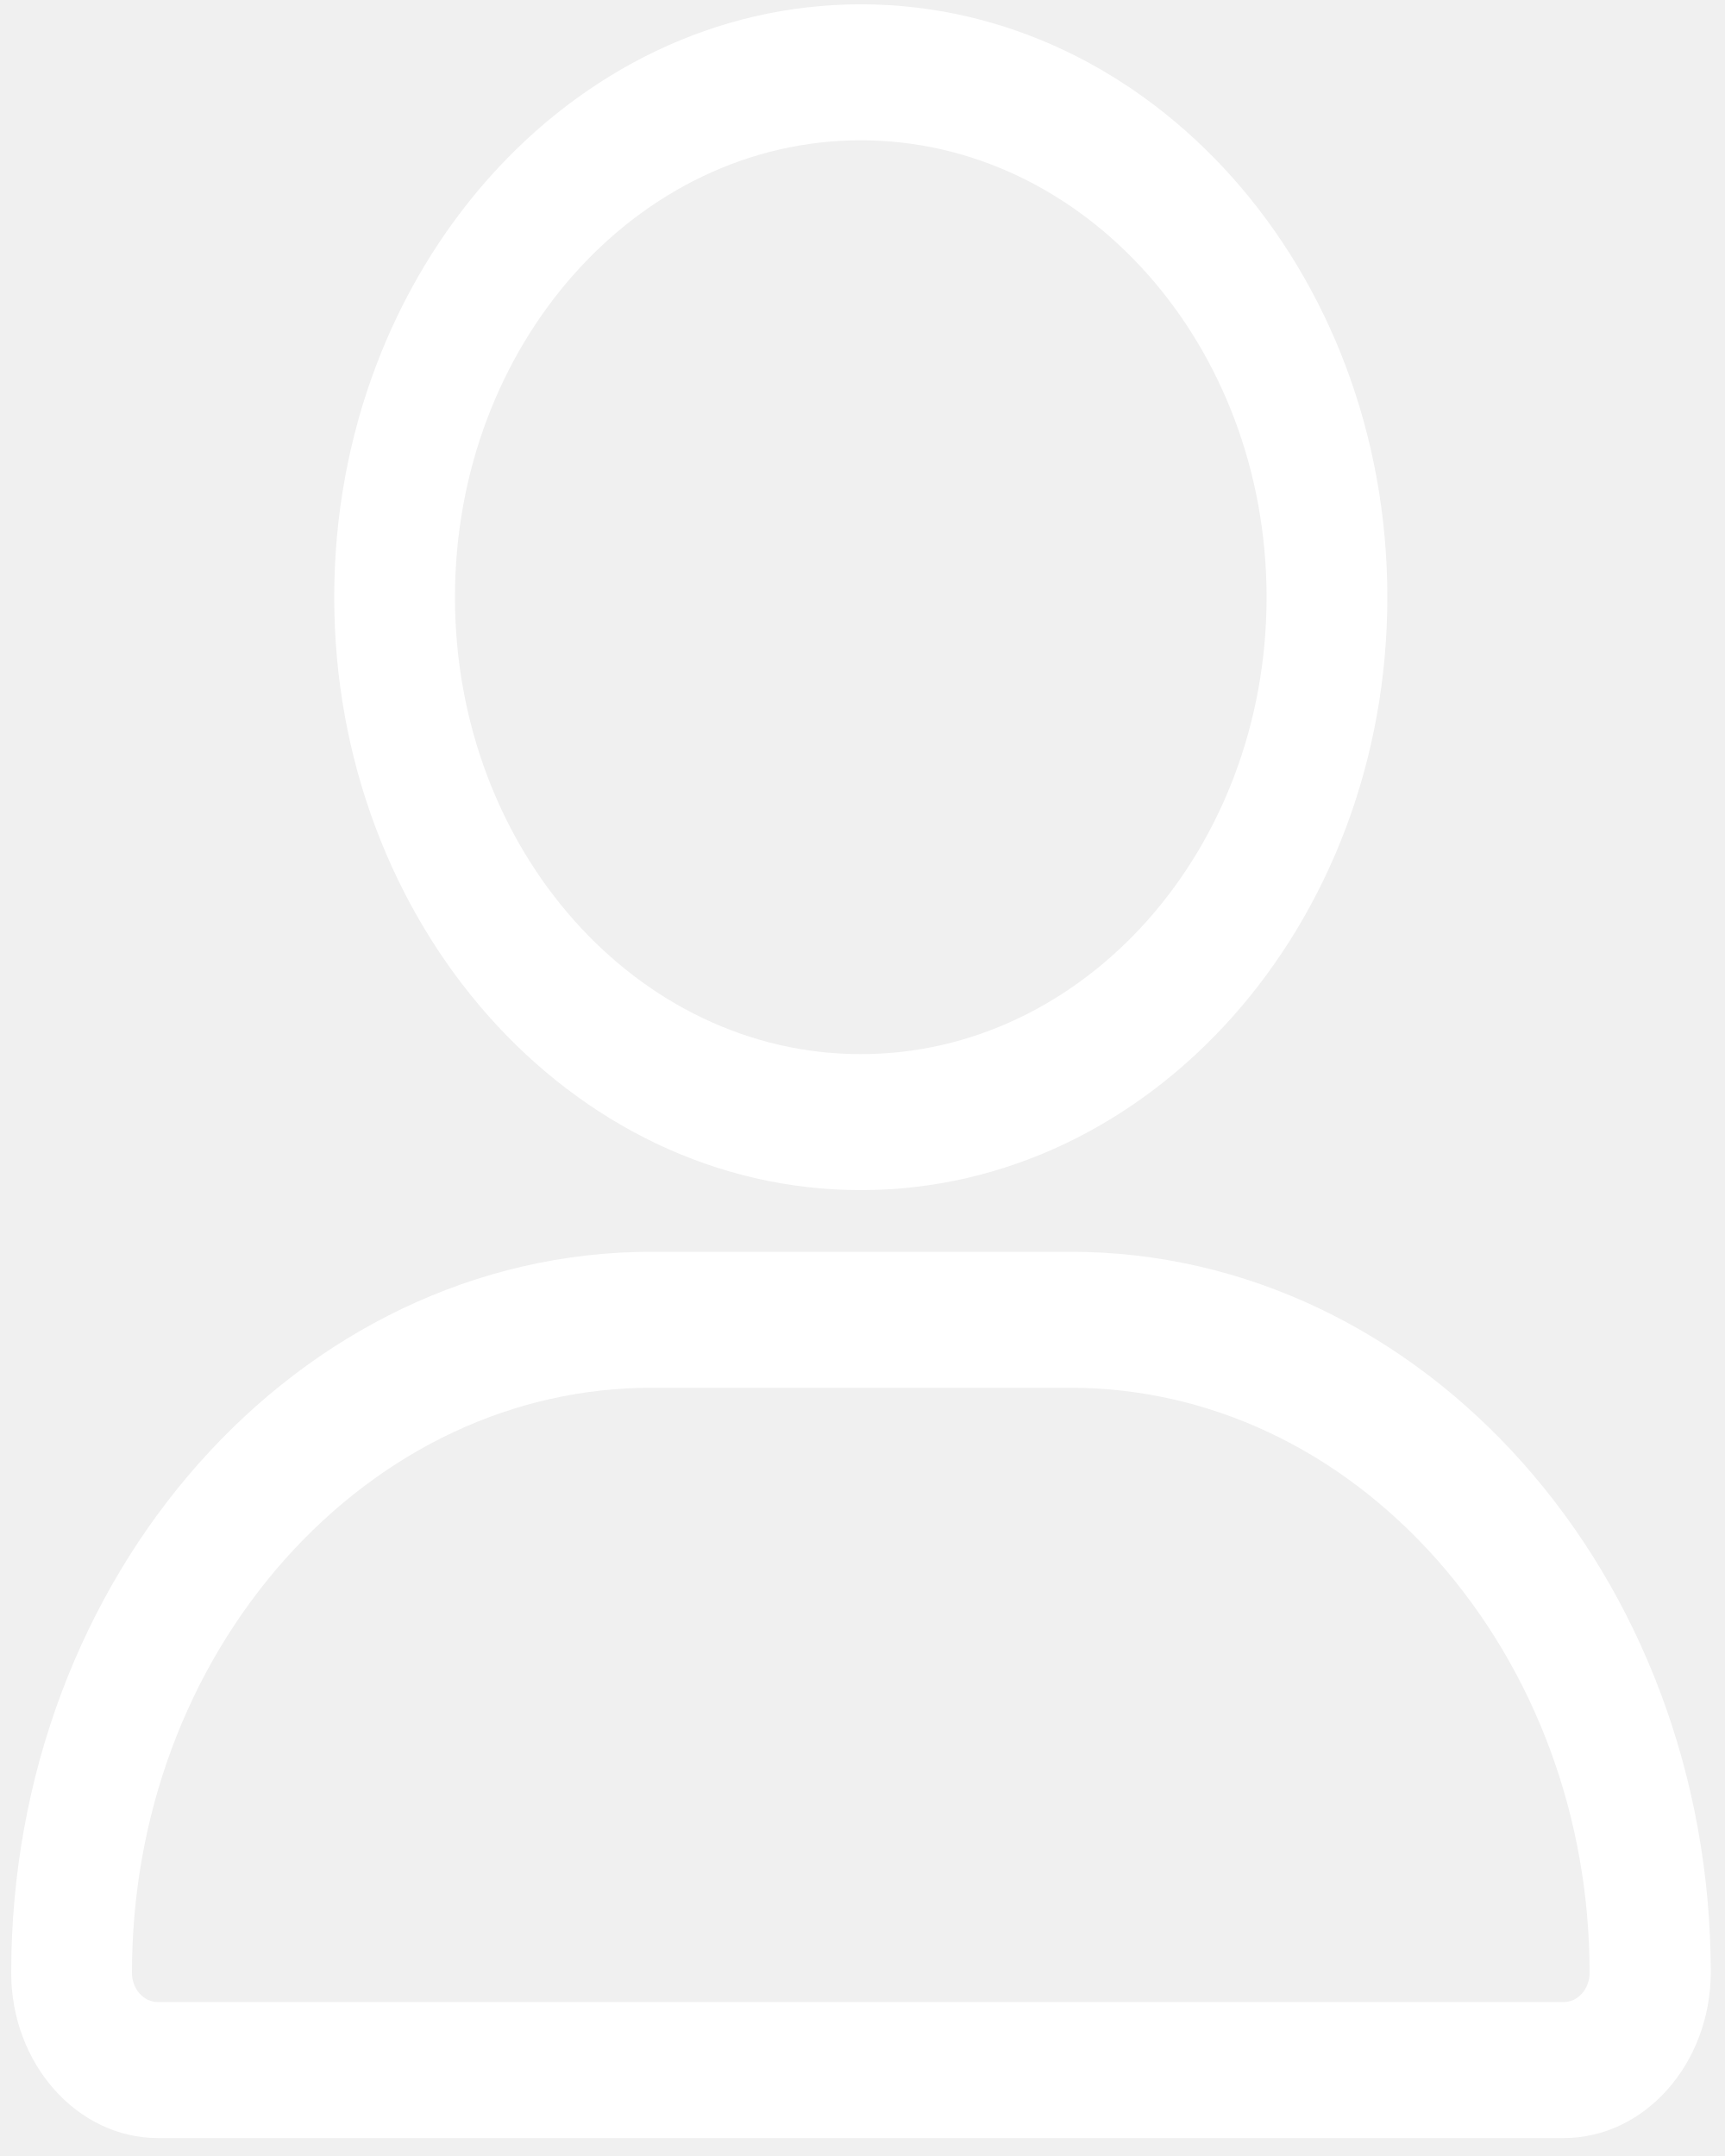
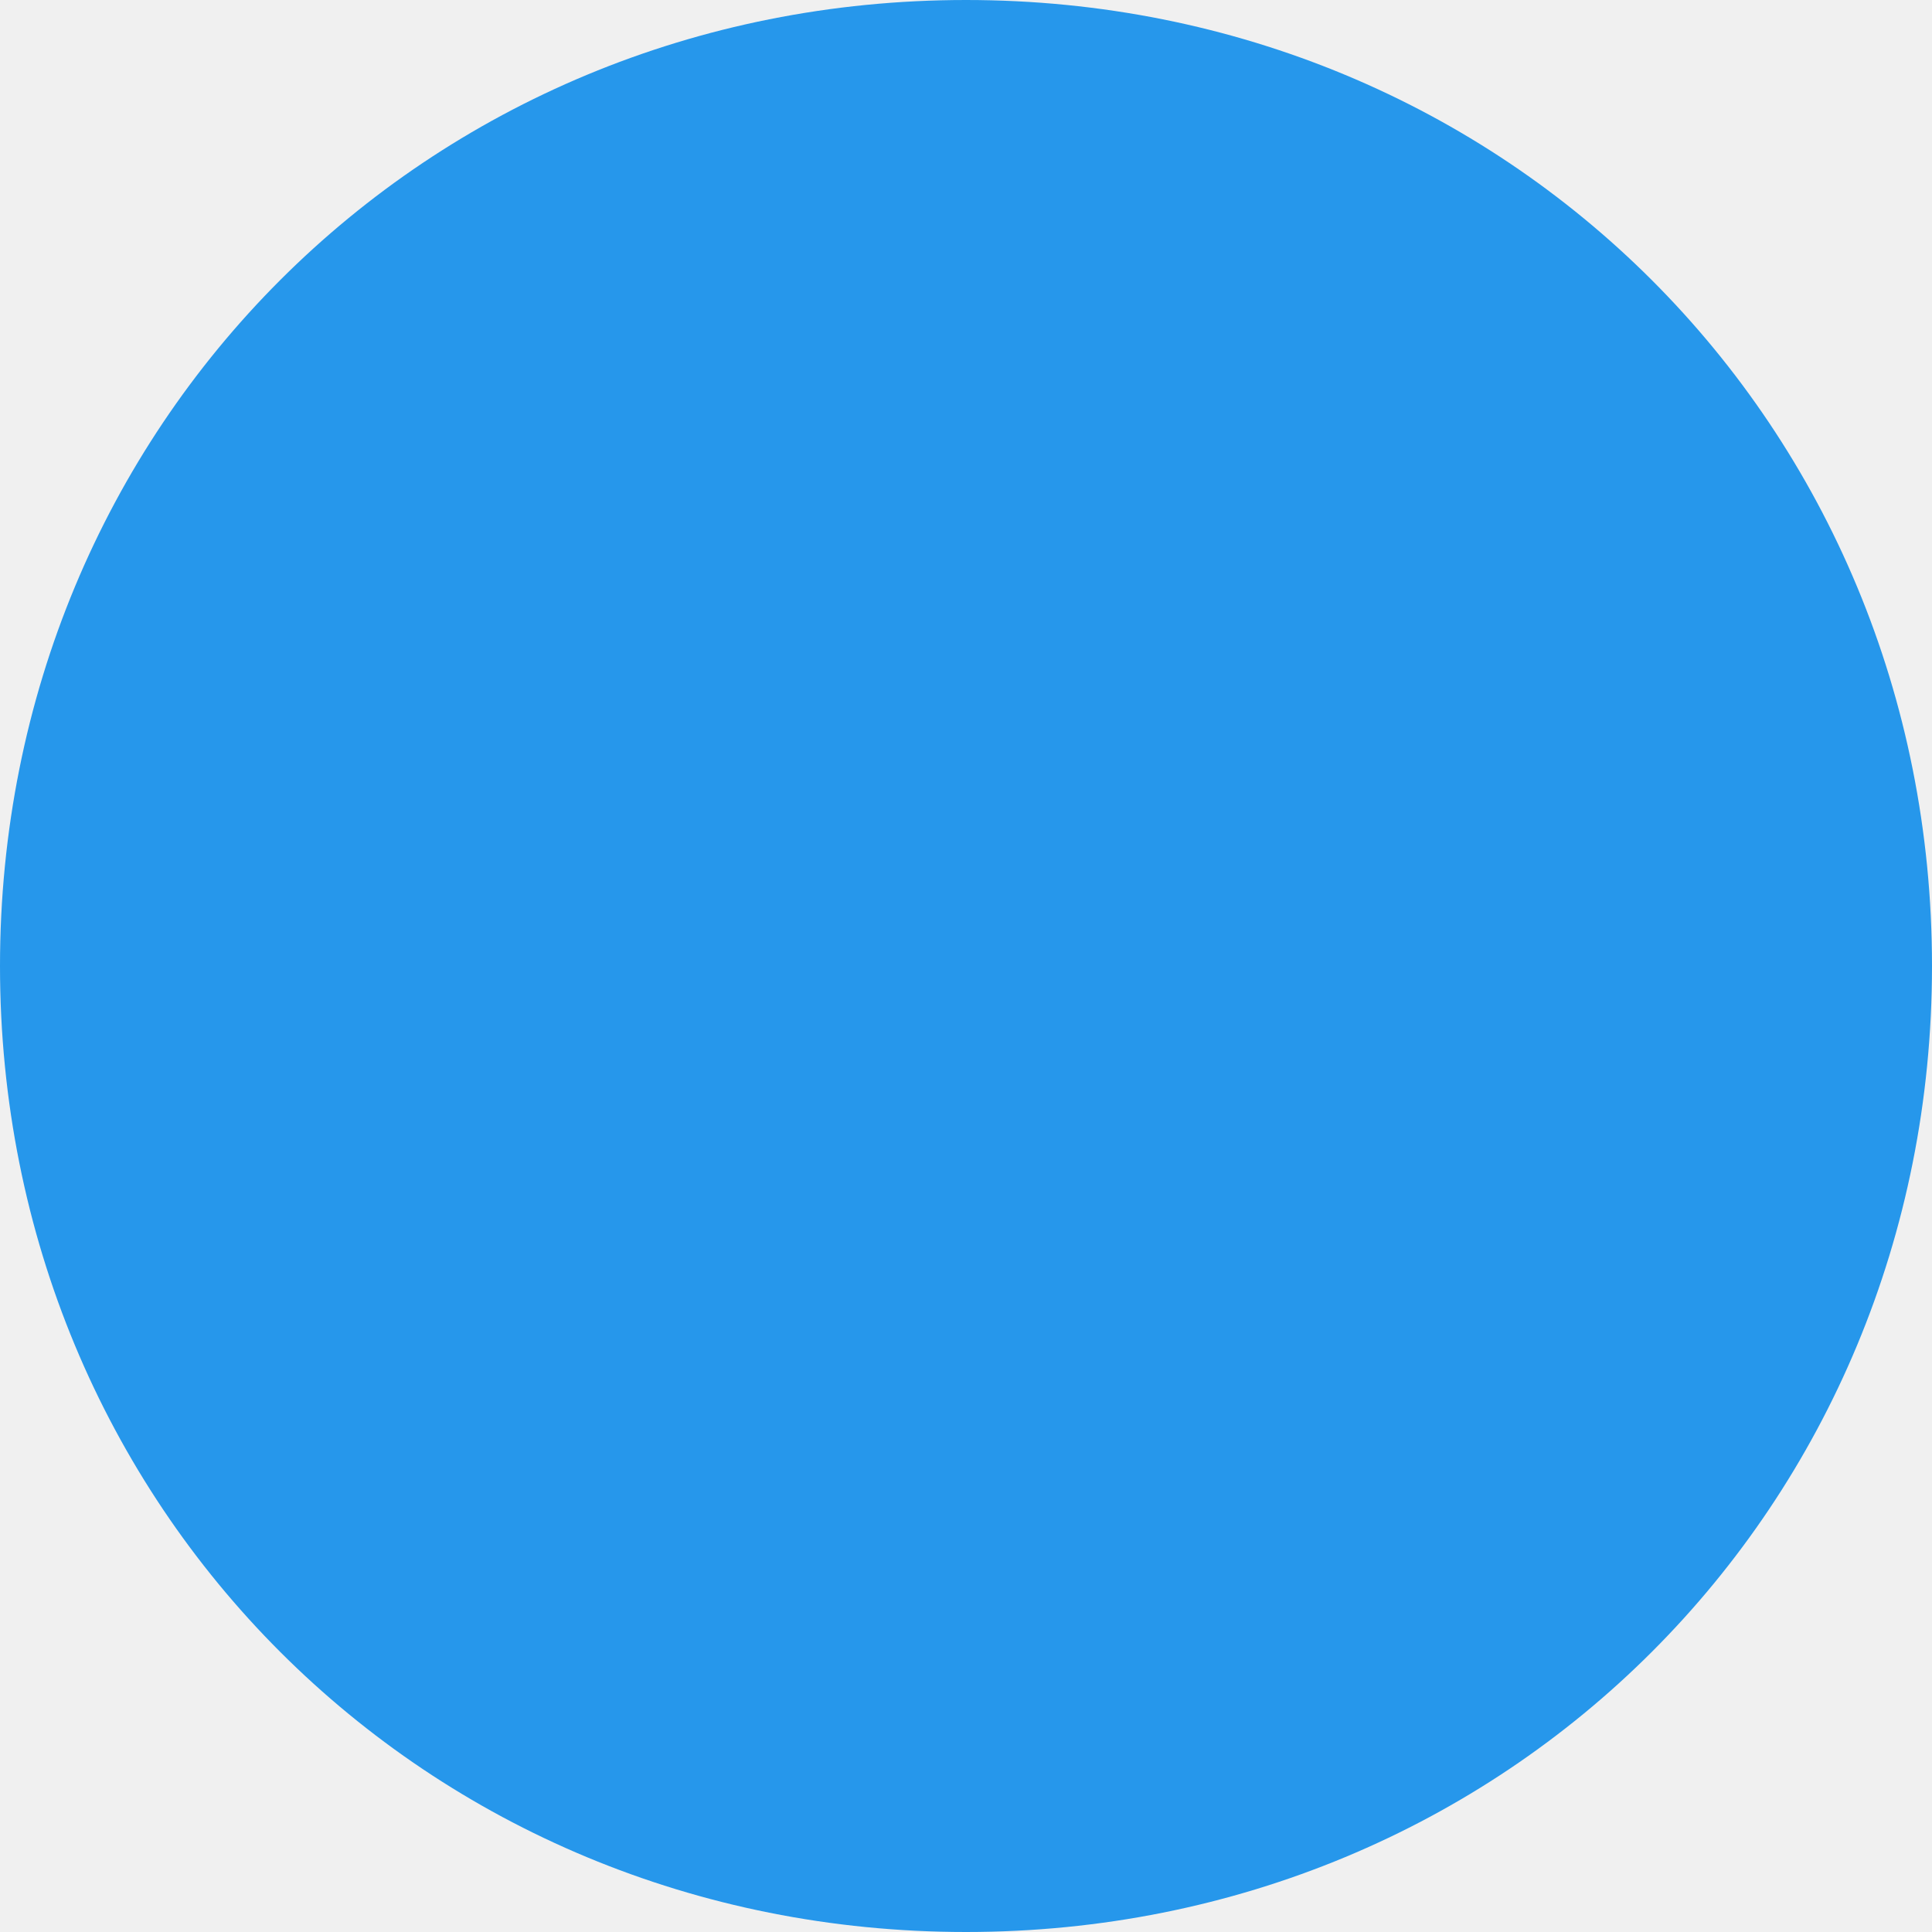
- <svg xmlns="http://www.w3.org/2000/svg" version="1.1" width="12px" height="15px">
-   <g transform="matrix(1 0 0 1 -38 -85 )">
-     <path d="M 9.651 4.155  C 9.651 6.432  8.007 8.28  5.988 8.28  C 3.969 8.28  2.325 6.429  2.325 4.155  C 2.325 1.882  3.969 0.03  5.988 0.03  C 8.007 0.03  9.651 1.878  9.651 4.155  Z M 8.811 4.155  C 8.811 2.402  7.545 0.976  5.988 0.976  C 4.431 0.976  3.165 2.402  3.165 4.155  C 3.165 5.909  4.431 7.334  5.988 7.334  C 7.545 7.334  8.811 5.909  8.811 4.155  Z M 11.901 13.726  C 11.898 14.358  11.442 14.875  10.878 14.875  L 1.098 14.875  C 0.537 14.875  0.078 14.358  0.078 13.726  C 0.078 10.959  2.076 8.709  4.533 8.709  L 7.446 8.709  C 9.903 8.709  11.901 10.959  11.901 13.726  Z M 7.443 9.655  L 4.533 9.655  C 3.573 9.655  2.667 10.081  1.98 10.851  C 1.296 11.622  0.918 12.642  0.918 13.726  C 0.918 13.838  0.999 13.929  1.098 13.929  L 10.878 13.929  C 10.977 13.929  11.058 13.838  11.058 13.726  C 11.058 12.645  10.68 11.625  9.996 10.851  C 9.312 10.081  8.406 9.655  7.443 9.655  Z " fill-rule="nonzero" fill="#ffffff" stroke="none" transform="matrix(1 0 0 1 38 85 )" />
+ <svg xmlns="http://www.w3.org/2000/svg" version="1.1" width="30px" height="30px">
+   <g transform="matrix(1 0 0 1 -29 -77 )">
+     <path d="M 44 77  C 52.4 77  59 83.6  59 92  C 59 100.4  52.4 107  44 107  C 35.6 107  29 100.4  29 92  C 29 83.6  35.6 77  44 77  Z " fill-rule="nonzero" fill="#2697eb" stroke="none" />
  </g>
</svg>
